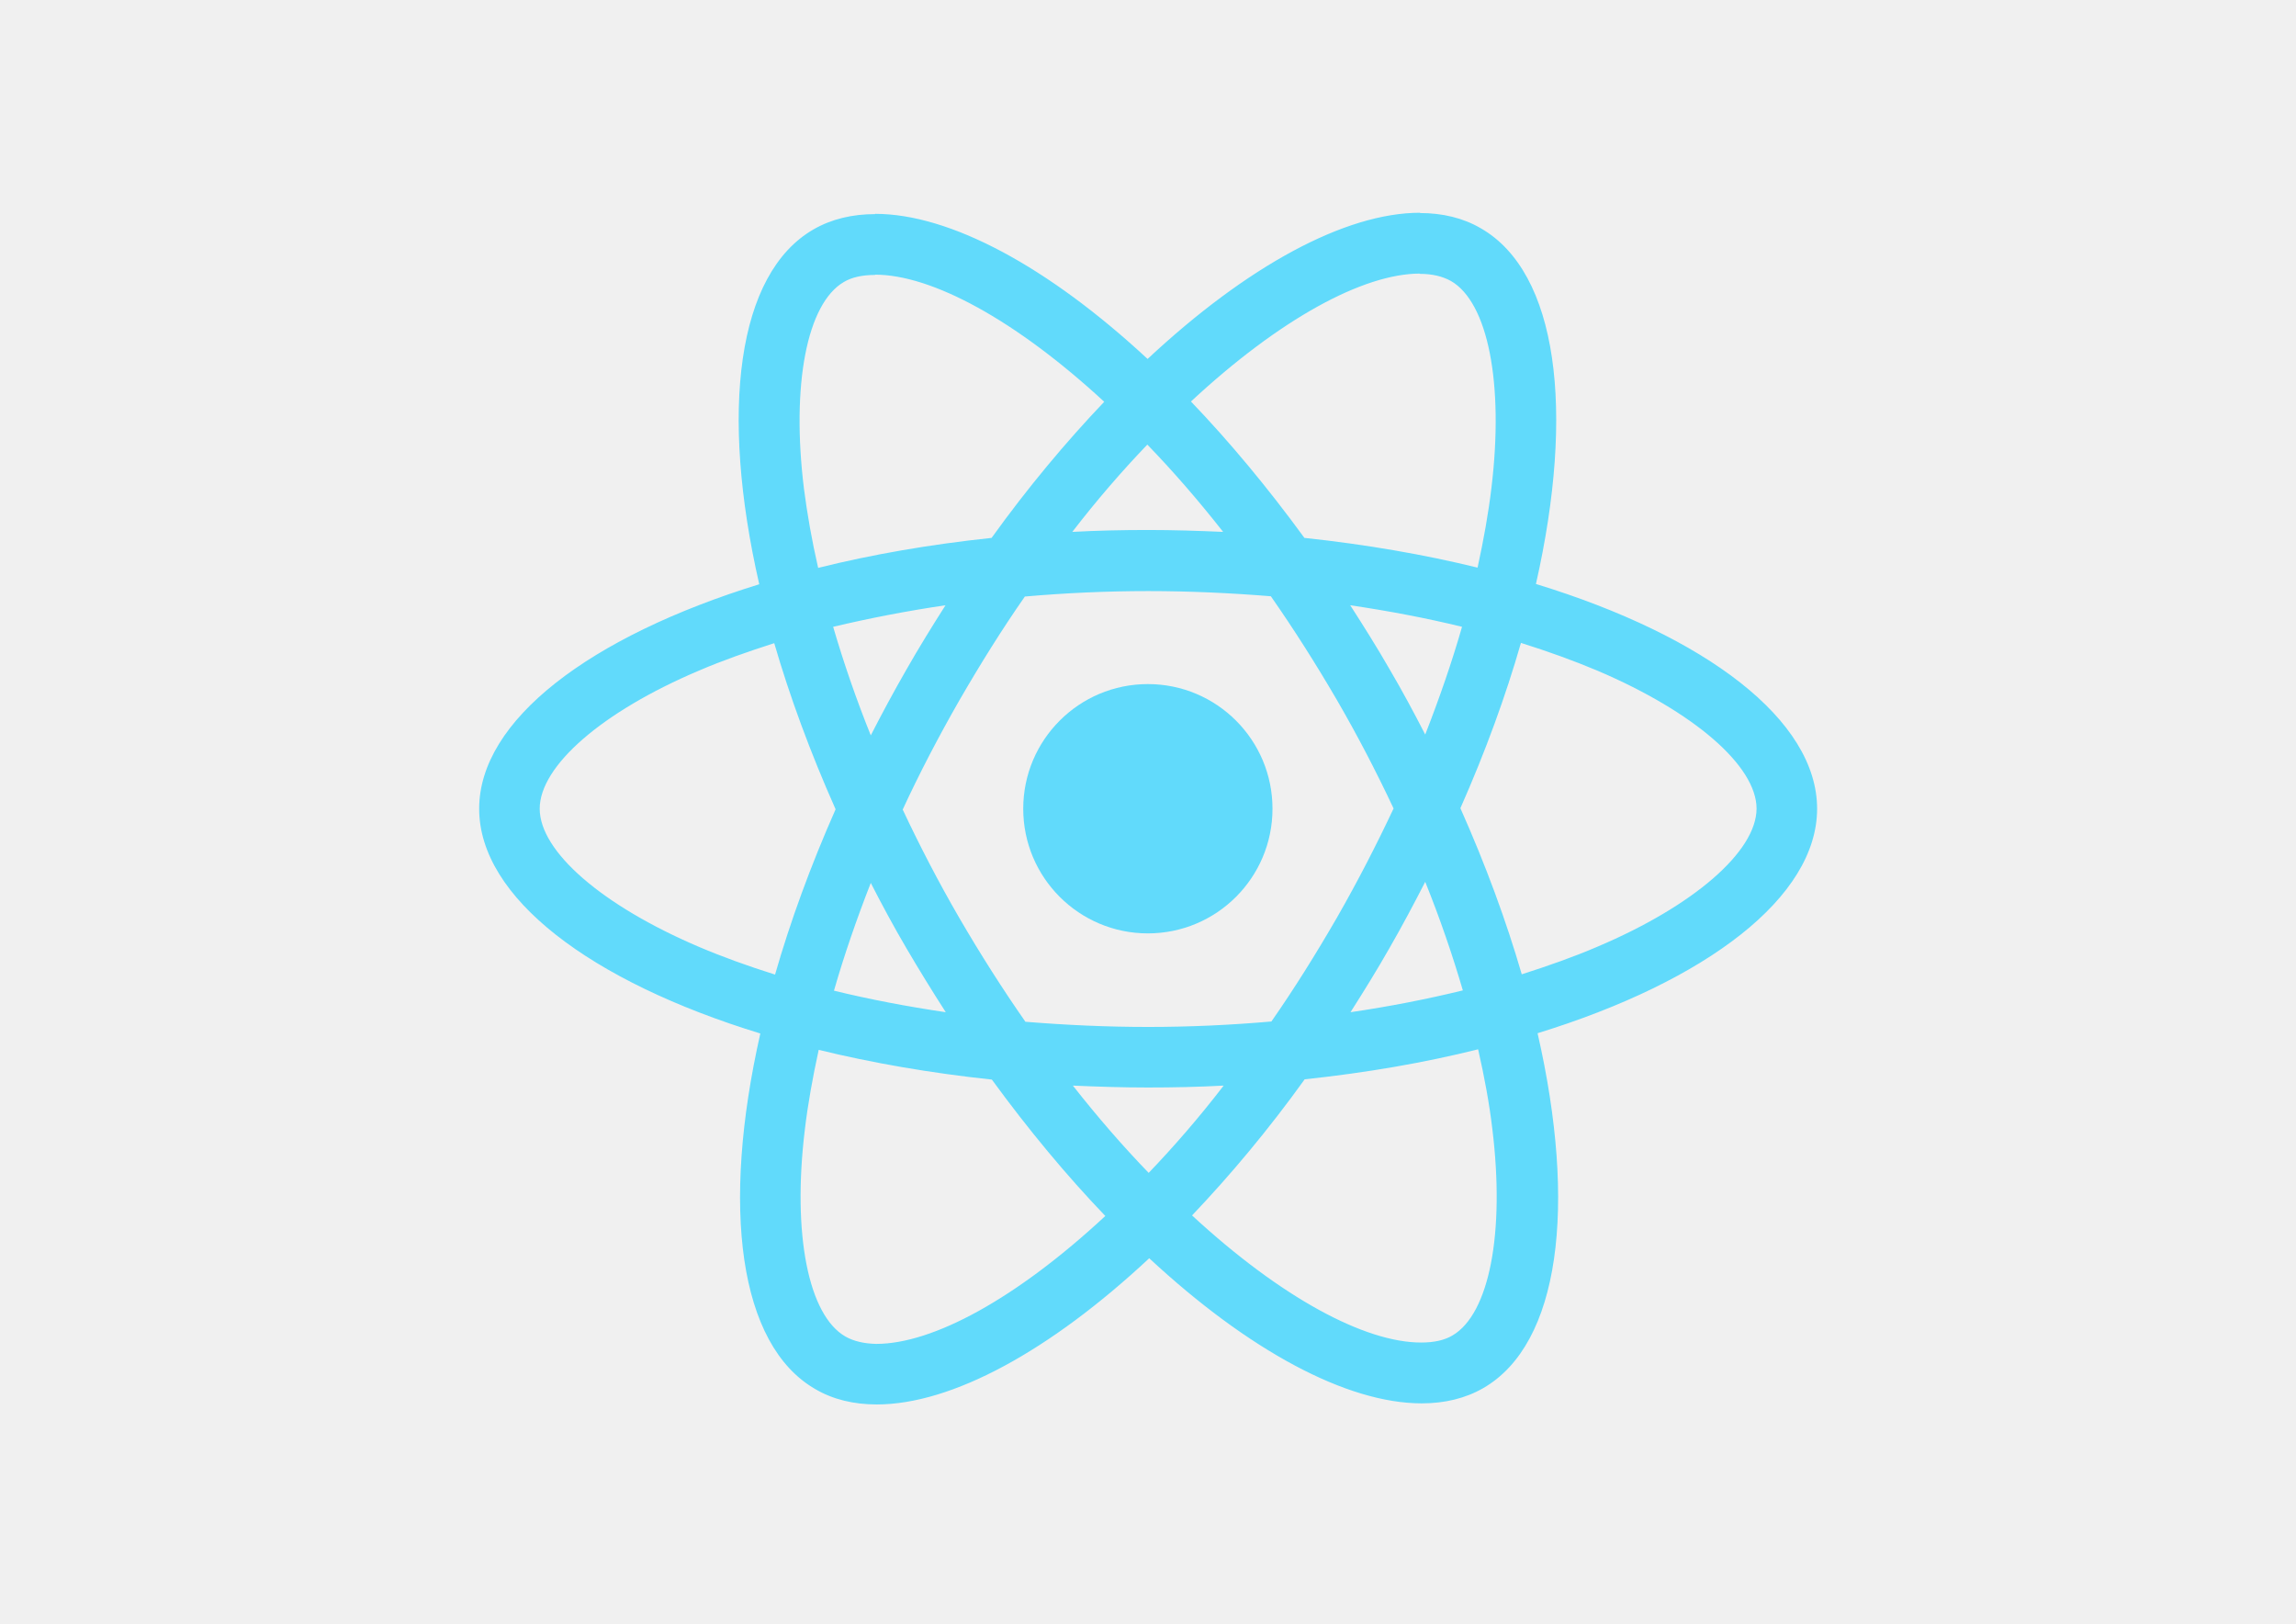
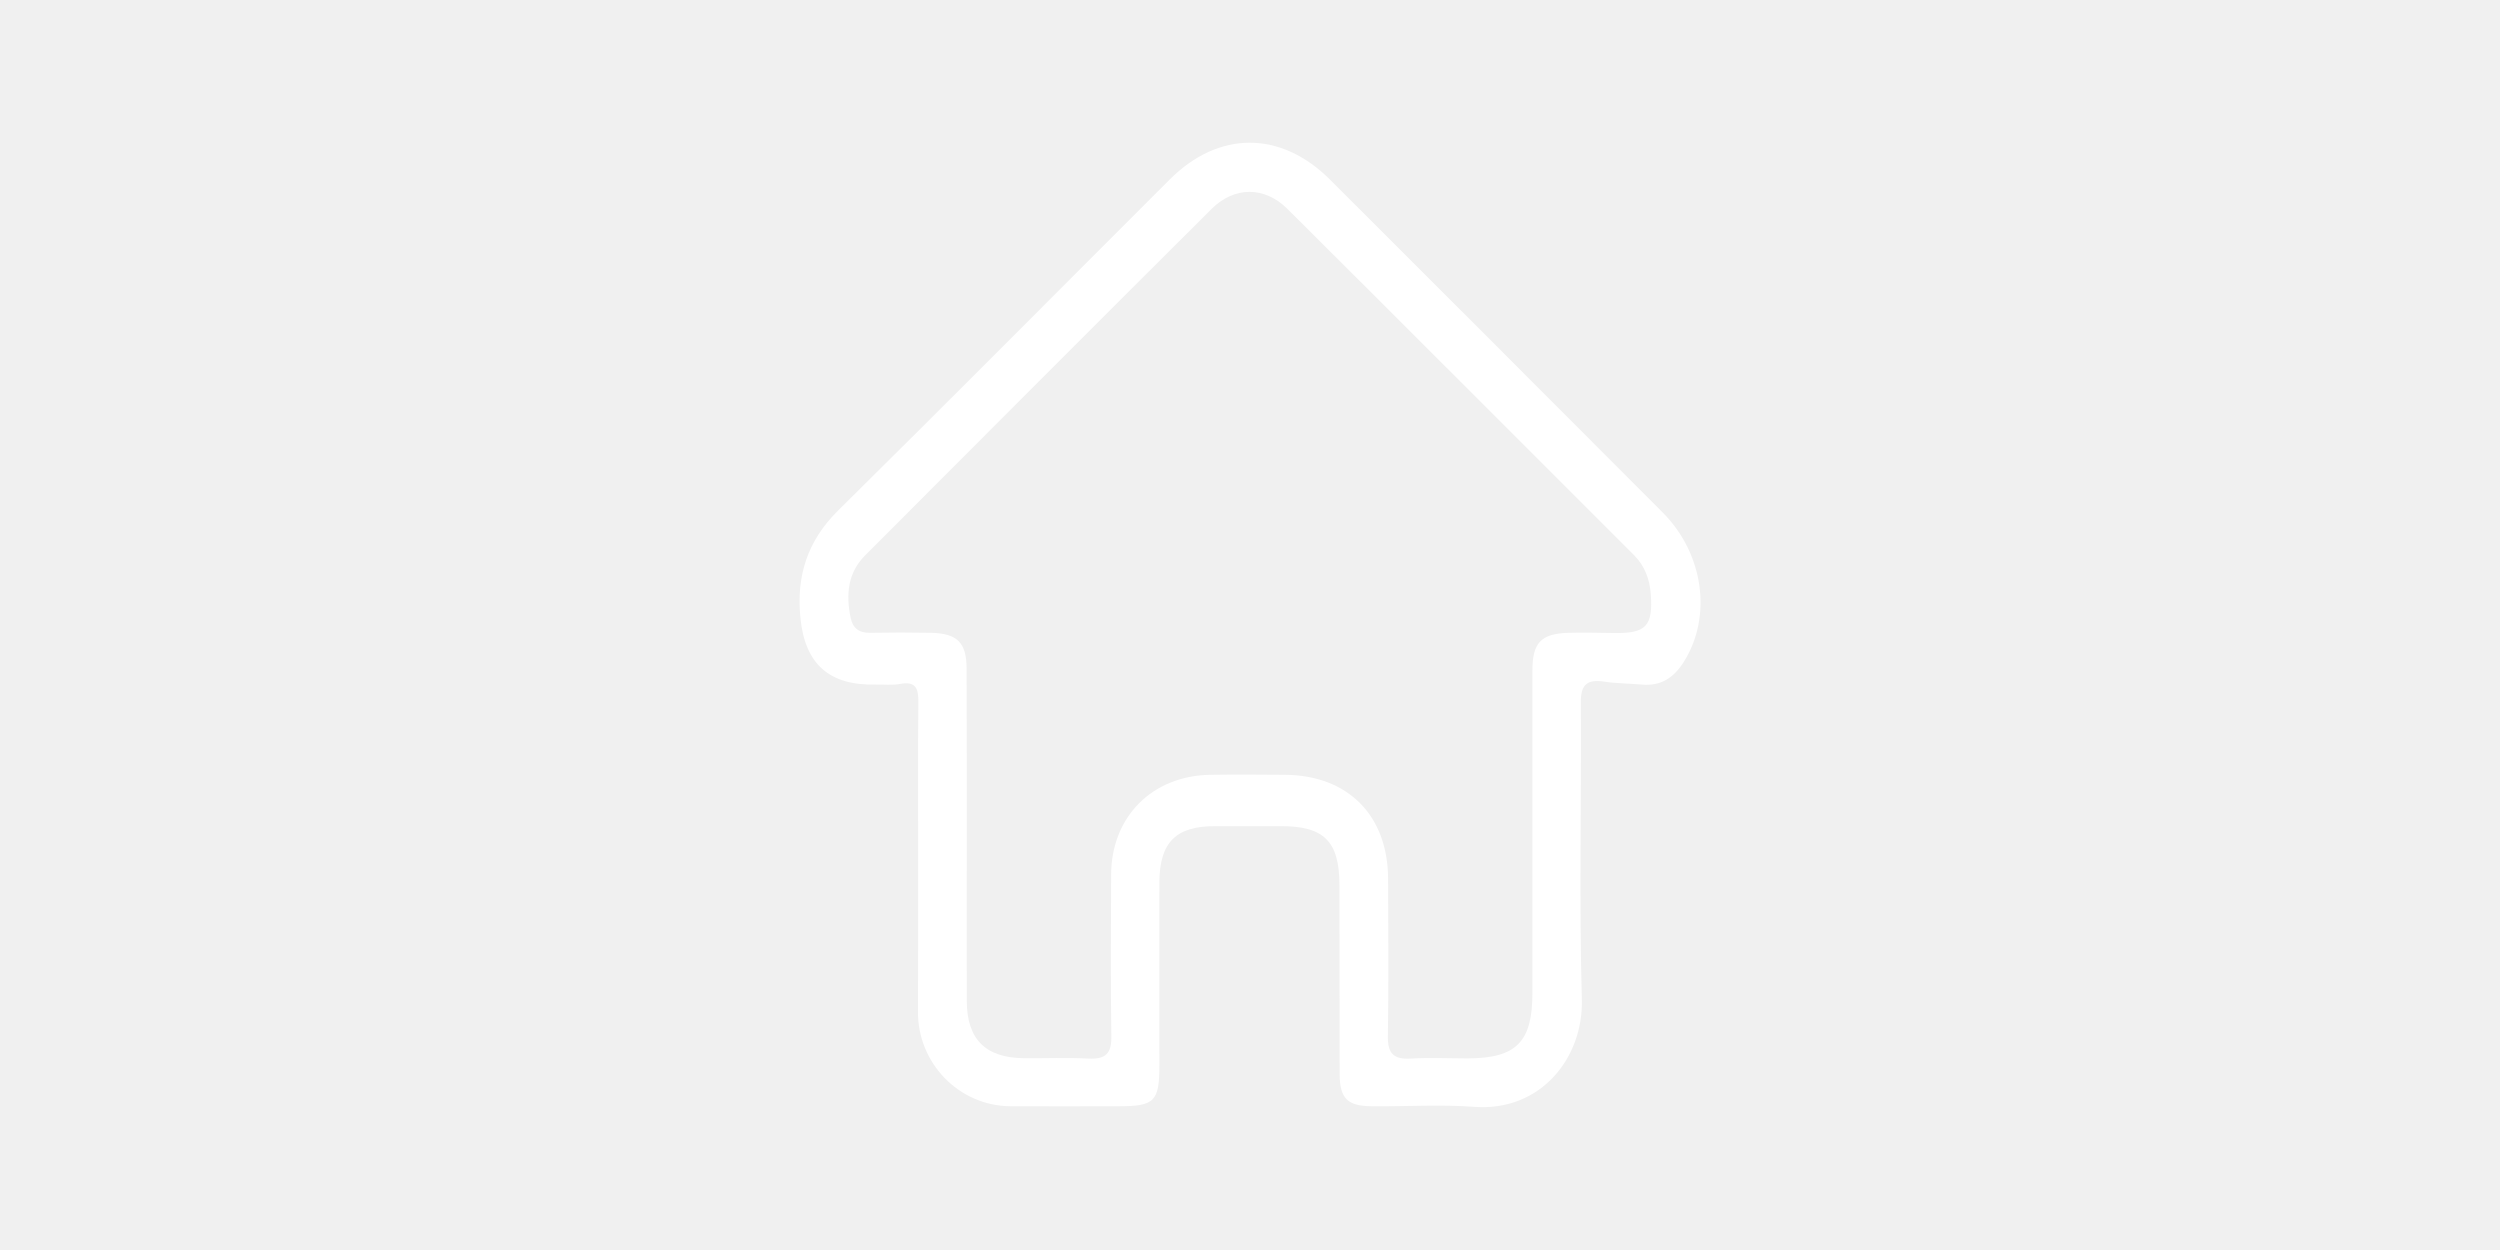
- <svg xmlns="http://www.w3.org/2000/svg" viewBox="0 0 841.9 595.3">
-   <g fill="#61DAFB">
-     <path d="M666.3 296.5c0-32.5-40.7-63.3-103.1-82.4 14.4-63.6 8-114.2-20.2-130.4-6.5-3.8-14.1-5.6-22.4-5.6v22.3c4.6 0 8.3.9 11.4 2.6 13.6 7.8 19.5 37.5 14.9 75.7-1.1 9.4-2.9 19.3-5.1 29.4-19.6-4.8-41-8.5-63.5-10.9-13.5-18.5-27.5-35.3-41.6-50 32.6-30.3 63.2-46.9 84-46.9V78c-27.5 0-63.5 19.6-99.9 53.6-36.4-33.8-72.4-53.2-99.9-53.2v22.3c20.7 0 51.4 16.5 84 46.6-14 14.7-28 31.4-41.3 49.9-22.6 2.4-44 6.1-63.6 11-2.3-10-4-19.7-5.2-29-4.7-38.2 1.1-67.9 14.6-75.8 3-1.8 6.9-2.6 11.5-2.6V78.5c-8.4 0-16 1.8-22.6 5.6-28.1 16.2-34.4 66.7-19.9 130.1-62.2 19.2-102.7 49.9-102.7 82.3 0 32.5 40.7 63.3 103.1 82.4-14.4 63.6-8 114.2 20.2 130.4 6.5 3.8 14.1 5.6 22.5 5.6 27.5 0 63.5-19.6 99.9-53.6 36.4 33.8 72.4 53.2 99.9 53.2 8.4 0 16-1.8 22.6-5.6 28.1-16.2 34.4-66.7 19.9-130.1 62-19.1 102.5-49.9 102.5-82.3zm-130.2-66.7c-3.7 12.9-8.3 26.2-13.5 39.5-4.1-8-8.4-16-13.1-24-4.6-8-9.5-15.8-14.4-23.4 14.2 2.1 27.9 4.7 41 7.9zm-45.8 106.5c-7.8 13.5-15.8 26.3-24.1 38.2-14.9 1.3-30 2-45.2 2-15.1 0-30.2-.7-45-1.9-8.3-11.9-16.4-24.6-24.2-38-7.6-13.1-14.5-26.4-20.8-39.8 6.2-13.4 13.2-26.8 20.7-39.9 7.8-13.5 15.8-26.3 24.1-38.2 14.9-1.3 30-2 45.2-2 15.1 0 30.2.7 45 1.9 8.3 11.9 16.4 24.6 24.2 38 7.6 13.1 14.5 26.4 20.8 39.8-6.3 13.4-13.2 26.8-20.7 39.9zm32.3-13c5.4 13.4 10 26.8 13.8 39.8-13.1 3.2-26.9 5.9-41.2 8 4.9-7.7 9.8-15.6 14.4-23.7 4.6-8 8.9-16.1 13-24.1zM421.2 430c-9.3-9.6-18.6-20.3-27.8-32 9 .4 18.2.7 27.5.7 9.4 0 18.7-.2 27.8-.7-9 11.7-18.3 22.4-27.5 32zm-74.4-58.9c-14.2-2.1-27.9-4.7-41-7.9 3.7-12.9 8.3-26.2 13.5-39.5 4.1 8 8.4 16 13.1 24 4.7 8 9.5 15.8 14.4 23.4zM420.7 163c9.3 9.6 18.6 20.3 27.8 32-9-.4-18.2-.7-27.5-.7-9.4 0-18.7.2-27.8.7 9-11.7 18.3-22.4 27.5-32zm-74 58.9c-4.9 7.7-9.8 15.6-14.4 23.7-4.6 8-8.9 16-13 24-5.4-13.4-10-26.8-13.8-39.8 13.1-3.1 26.9-5.8 41.2-7.9zm-90.5 125.2c-35.4-15.1-58.3-34.9-58.3-50.6 0-15.7 22.9-35.6 58.3-50.6 8.6-3.7 18-7 27.7-10.1 5.7 19.6 13.2 40 22.5 60.9-9.2 20.8-16.6 41.1-22.2 60.6-9.9-3.1-19.3-6.5-28-10.2zM310 490c-13.6-7.8-19.5-37.5-14.9-75.7 1.1-9.4 2.9-19.3 5.1-29.4 19.6 4.8 41 8.5 63.5 10.9 13.5 18.5 27.5 35.3 41.6 50-32.6 30.3-63.2 46.9-84 46.9-4.5-.1-8.3-1-11.3-2.7zm237.2-76.2c4.7 38.2-1.1 67.9-14.6 75.8-3 1.8-6.9 2.6-11.5 2.6-20.7 0-51.4-16.5-84-46.6 14-14.7 28-31.4 41.3-49.9 22.6-2.4 44-6.1 63.6-11 2.3 10.1 4.1 19.8 5.2 29.1zm38.5-66.7c-8.6 3.7-18 7-27.7 10.1-5.7-19.6-13.2-40-22.5-60.9 9.2-20.8 16.6-41.1 22.2-60.6 9.9 3.1 19.3 6.5 28.1 10.2 35.4 15.1 58.3 34.9 58.3 50.6-.1 15.7-23 35.6-58.4 50.6zM320.8 78.4z" />
-     <circle cx="420.9" cy="296.5" r="45.7" />
-     <path d="M520.5 78.1z" />
+ <svg xmlns="http://www.w3.org/2000/svg" version="1.1" id="Layer_1" x="0px" y="0px" viewBox="0 0 1280 640" style="enable-background:new 0 0 1280 640;" xml:space="preserve">
+   <style type="text/css">
+ 	.st0{fill:#FFFFFF;}
+ </style>
+   <g>
+     <path class="st0" d="M470.1,440.2c0-26.9-0.2-53.8,0.1-80.6c0.1-7.1-1.3-11-9.5-9.4c-3.9,0.7-8,0.2-12.1,0.3   c-24,0.6-36.5-10.4-38.8-34.3c-2.1-21.2,3.5-39.2,19.3-54.8C486,205.2,542.3,148.4,598.9,91.9c25.1-25.1,56.8-25.1,82,0   c56.8,56.8,113.6,113.5,170.3,170.4c21.2,21.2,25.5,53.4,10.9,76.6c-5.2,8.2-11.8,12.5-21.6,11.6c-6.3-0.6-12.8-0.5-19.1-1.5   c-8.7-1.3-12.1,1.4-12,10.6c0.3,50.7-0.9,101.5,0.5,152.2c0.8,29.7-21,57.5-55.2,54.9c-17.4-1.3-34.9-0.1-52.4-0.3   c-12.4-0.1-16.3-4-16.4-16.3c-0.1-32.3,0-64.5-0.1-96.8c0-22.6-7.9-30.4-30.2-30.3c-11.1,0-22.2,0-33.3,0   c-20.2-0.1-28.6,8.2-28.7,28.8c-0.1,31.2,0,62.5,0,93.7c0,18.5-2.5,20.9-20.9,20.9c-18.5,0-37,0.1-55.4,0   c-26.4-0.2-47.6-22.2-47.3-48.7C470.1,491.9,470.1,466,470.1,440.2z M495,429.1c0,27.9-0.1,55.8,0,83.6   c0.1,19.4,9.6,28.9,29.2,29.1c11.1,0.1,22.2-0.4,33.2,0.2c8.8,0.4,11.8-2.7,11.6-11.6c-0.4-27.5-0.2-55.1-0.1-82.6   c0.1-29.6,21-50.6,50.7-51.1c12.8-0.2,25.5-0.1,38.3,0c32.2,0.2,52.7,20.8,52.8,53.2c0.1,26.9,0.3,53.7-0.1,80.6   c-0.2,8.9,3,12,11.7,11.5c9.7-0.6,19.5-0.1,29.2-0.1c24.9-0.1,33.1-8.4,33.1-33.5c0-55.1,0-110.2,0-165.2   c0-14.2,4.5-18.8,18.5-19.2c7.7-0.2,15.4,0,23.2,0.1c16.5,0.3,20.1-3.5,18.9-20c-0.6-7.6-3.1-14.4-8.6-19.9   c-59.2-59.1-118.2-118.3-177.5-177.3c-11.7-11.6-27.1-11.5-38.7,0c-59.3,59-118.3,118.2-177.4,177.4c-9,9-9.9,20.1-7.5,31.9   c1.1,5.4,4.3,7.9,10,7.8c10.4-0.2,20.8-0.2,31.2,0c13.5,0.3,18.2,5.1,18.2,18.4C495,371.3,495,400.2,495,429.1z" />
  </g>
</svg>
